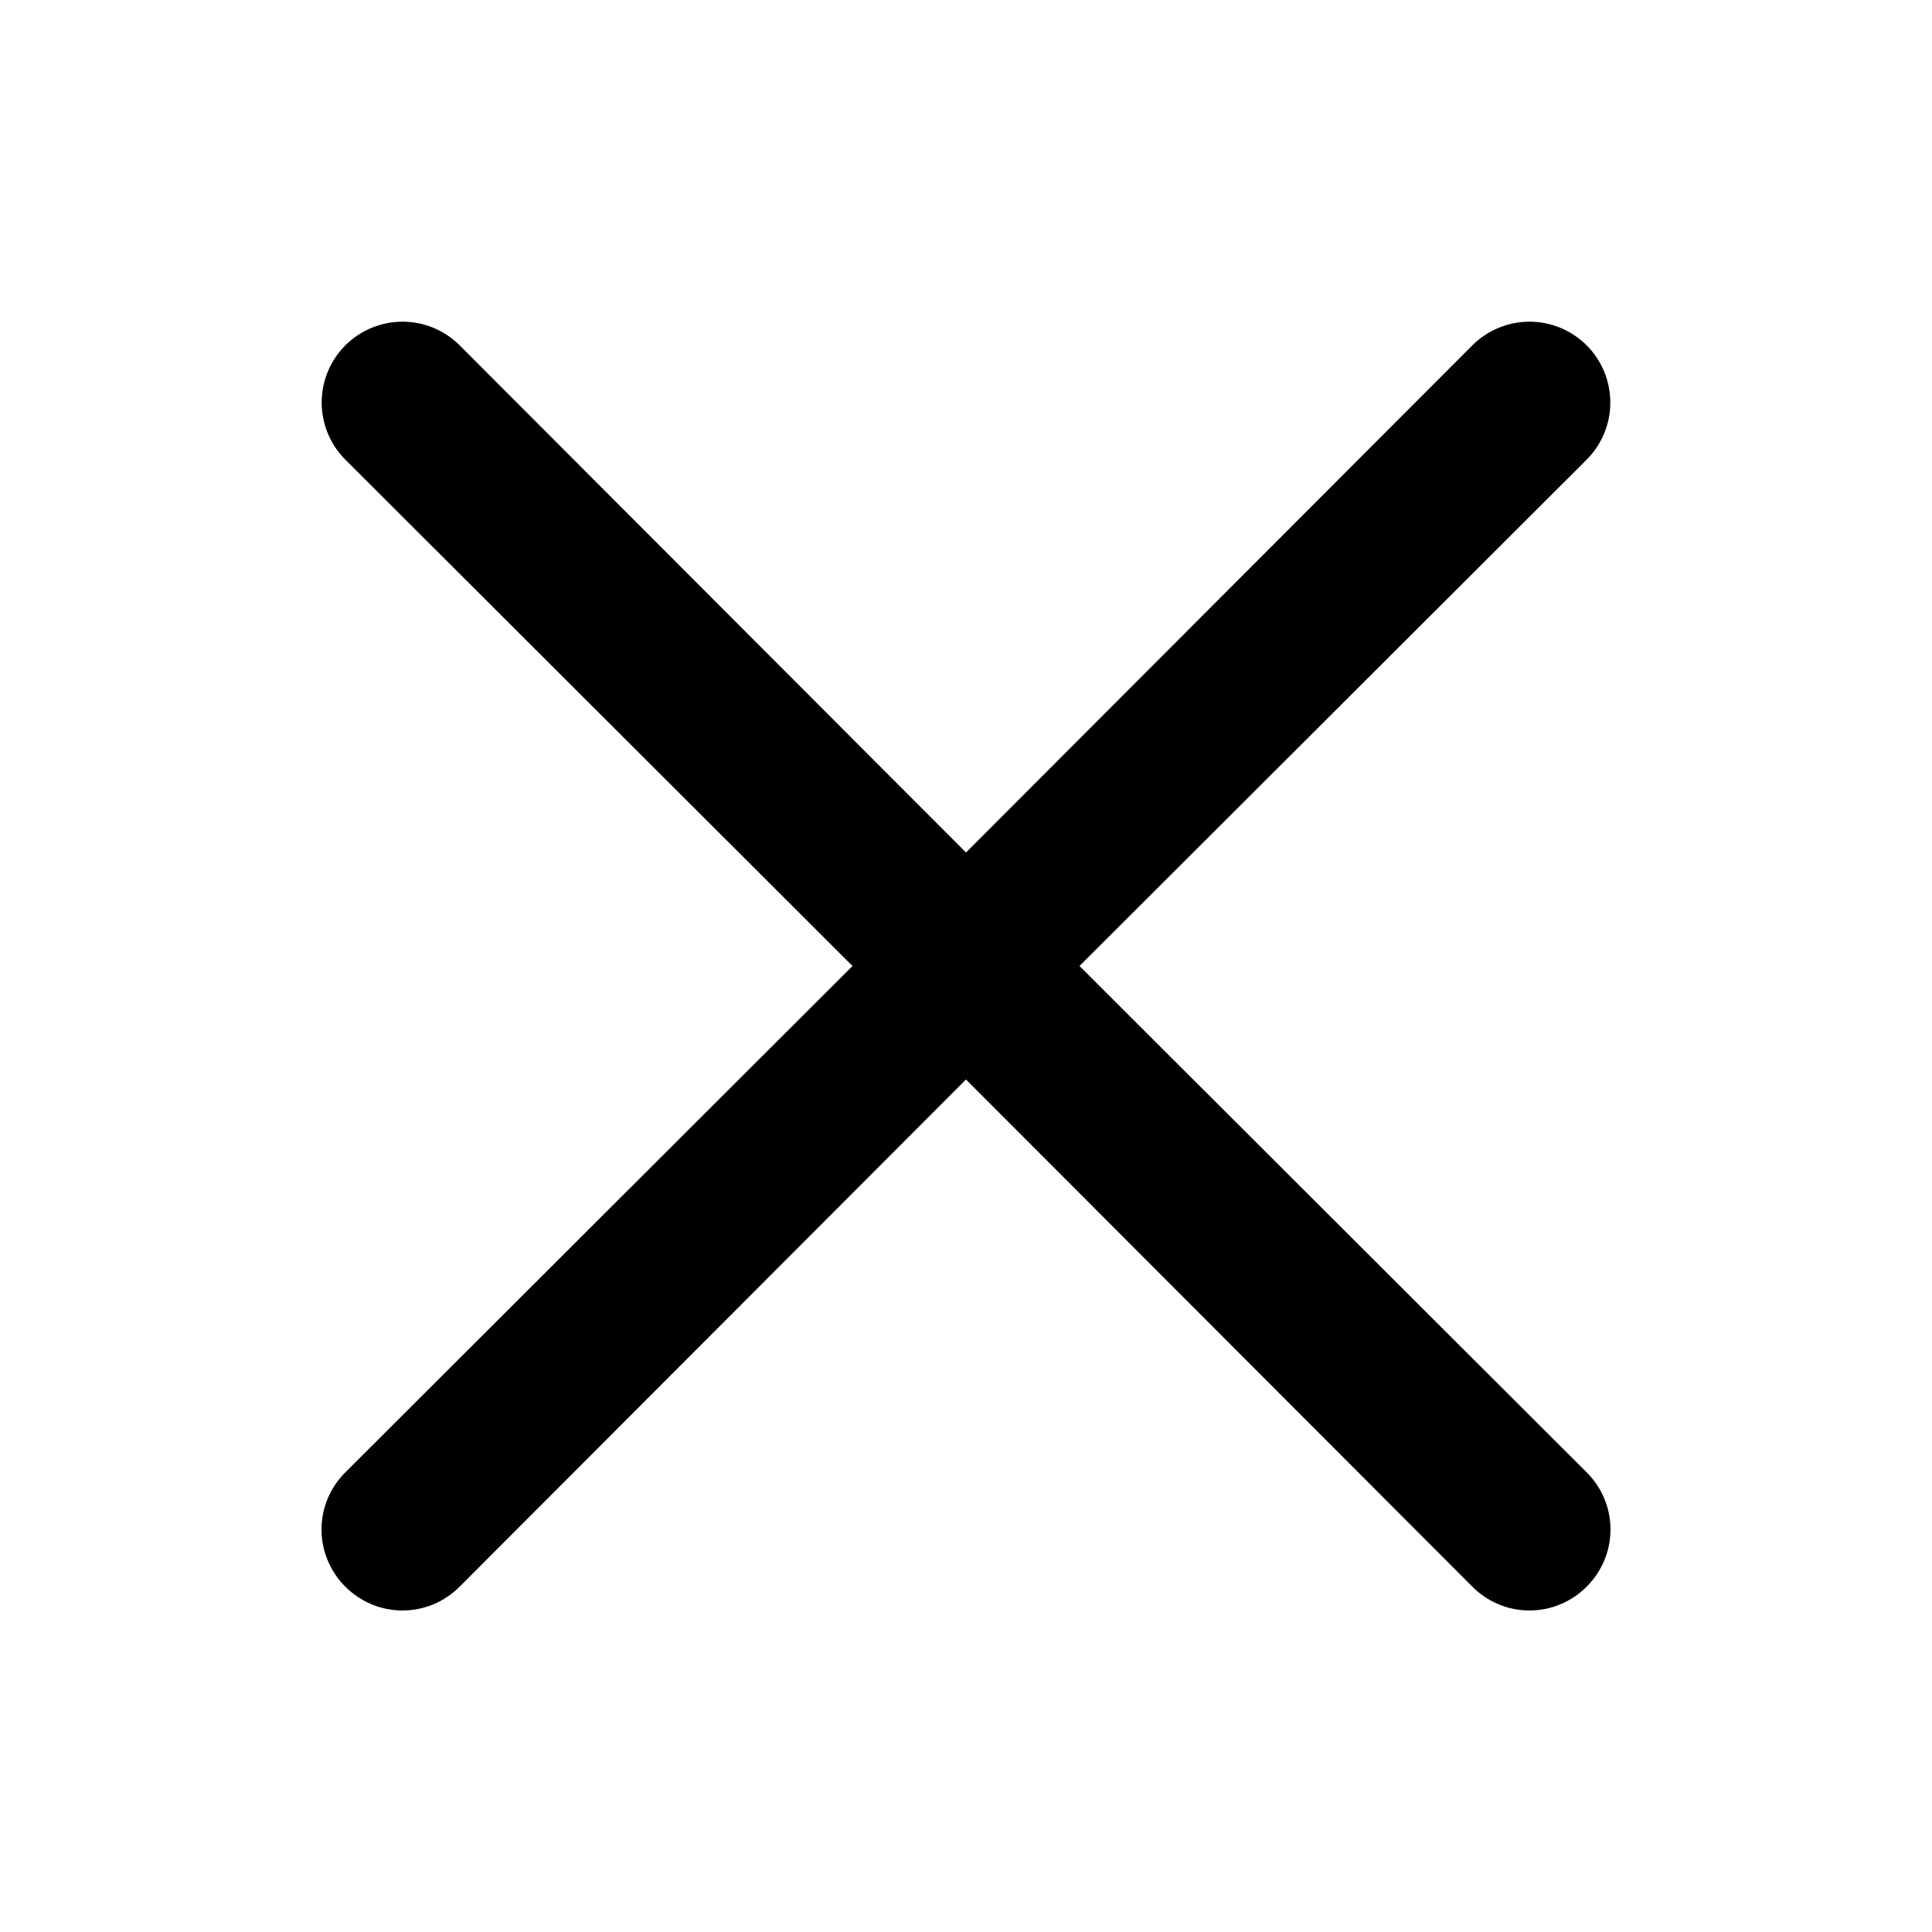
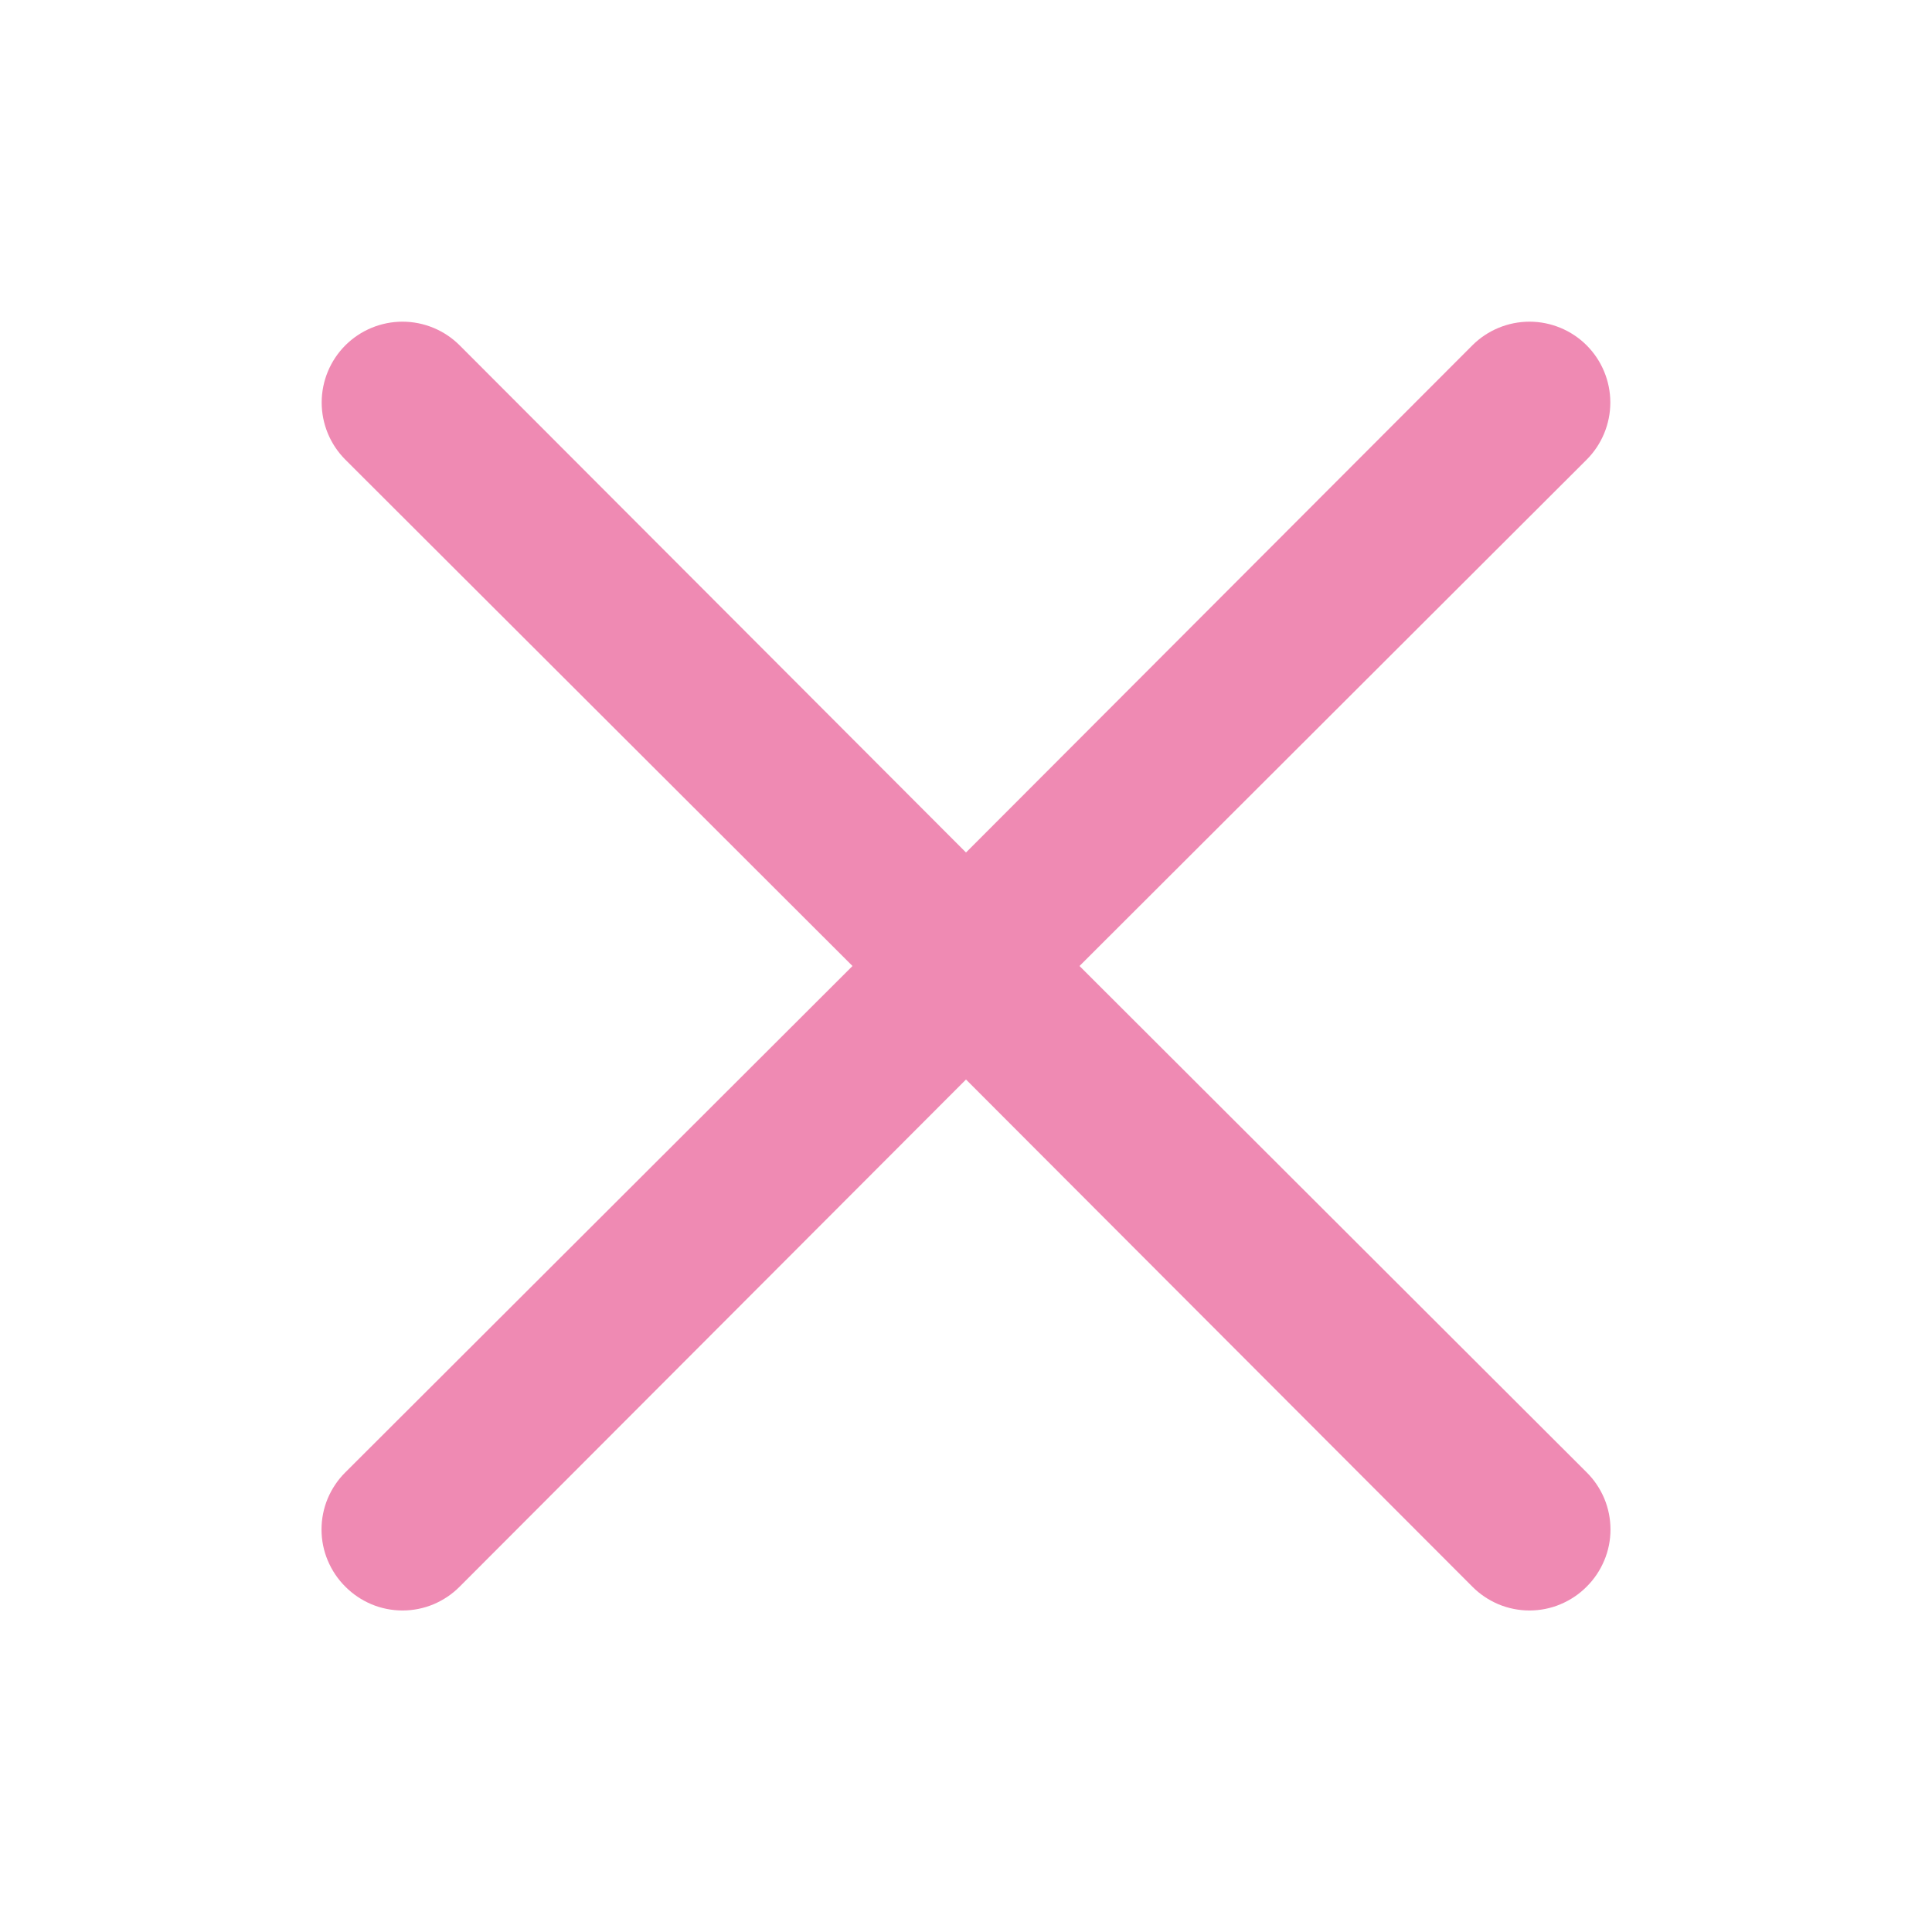
<svg xmlns="http://www.w3.org/2000/svg" width="24" height="24" viewBox="0 0 24 24" fill="none">
-   <path d="M13.41 12L19.71 5.71C19.898 5.522 20.004 5.266 20.004 5C20.004 4.734 19.898 4.478 19.71 4.29C19.522 4.102 19.266 3.996 19 3.996C18.734 3.996 18.478 4.102 18.29 4.29L12 10.59L5.71 4.29C5.522 4.102 5.266 3.996 5 3.996C4.734 3.996 4.478 4.102 4.29 4.29C4.102 4.478 3.996 4.734 3.996 5C3.996 5.266 4.102 5.522 4.29 5.71L10.59 12L4.29 18.29C4.196 18.383 4.122 18.494 4.071 18.615C4.02 18.737 3.994 18.868 3.994 19C3.994 19.132 4.02 19.263 4.071 19.384C4.122 19.506 4.196 19.617 4.29 19.71C4.383 19.804 4.494 19.878 4.615 19.929C4.737 19.98 4.868 20.006 5 20.006C5.132 20.006 5.263 19.98 5.385 19.929C5.506 19.878 5.617 19.804 5.71 19.71L12 13.41L18.29 19.71C18.383 19.804 18.494 19.878 18.615 19.929C18.737 19.98 18.868 20.006 19 20.006C19.132 20.006 19.263 19.98 19.384 19.929C19.506 19.878 19.617 19.804 19.71 19.71C19.804 19.617 19.878 19.506 19.929 19.384C19.98 19.263 20.006 19.132 20.006 19C20.006 18.868 19.98 18.737 19.929 18.615C19.878 18.494 19.804 18.383 19.71 18.29L13.41 12Z" fill="black" />
+   <path d="M13.41 12L19.71 5.71C19.898 5.522 20.004 5.266 20.004 5C20.004 4.734 19.898 4.478 19.71 4.29C19.522 4.102 19.266 3.996 19 3.996C18.734 3.996 18.478 4.102 18.29 4.29L12 10.59L5.71 4.29C5.522 4.102 5.266 3.996 5 3.996C4.734 3.996 4.478 4.102 4.29 4.29C4.102 4.478 3.996 4.734 3.996 5C3.996 5.266 4.102 5.522 4.29 5.71L10.59 12L4.29 18.29C4.196 18.383 4.122 18.494 4.071 18.615C4.02 18.737 3.994 18.868 3.994 19C3.994 19.132 4.02 19.263 4.071 19.384C4.122 19.506 4.196 19.617 4.29 19.71C4.383 19.804 4.494 19.878 4.615 19.929C4.737 19.98 4.868 20.006 5 20.006C5.132 20.006 5.263 19.98 5.385 19.929C5.506 19.878 5.617 19.804 5.71 19.71L12 13.41L18.29 19.71C18.383 19.804 18.494 19.878 18.615 19.929C18.737 19.98 18.868 20.006 19 20.006C19.132 20.006 19.263 19.98 19.384 19.929C19.506 19.878 19.617 19.804 19.71 19.71C19.804 19.617 19.878 19.506 19.929 19.384C19.98 19.263 20.006 19.132 20.006 19C20.006 18.868 19.98 18.737 19.929 18.615C19.878 18.494 19.804 18.383 19.71 18.29L13.41 12Z" fill="#EF8AB3" />
</svg>
